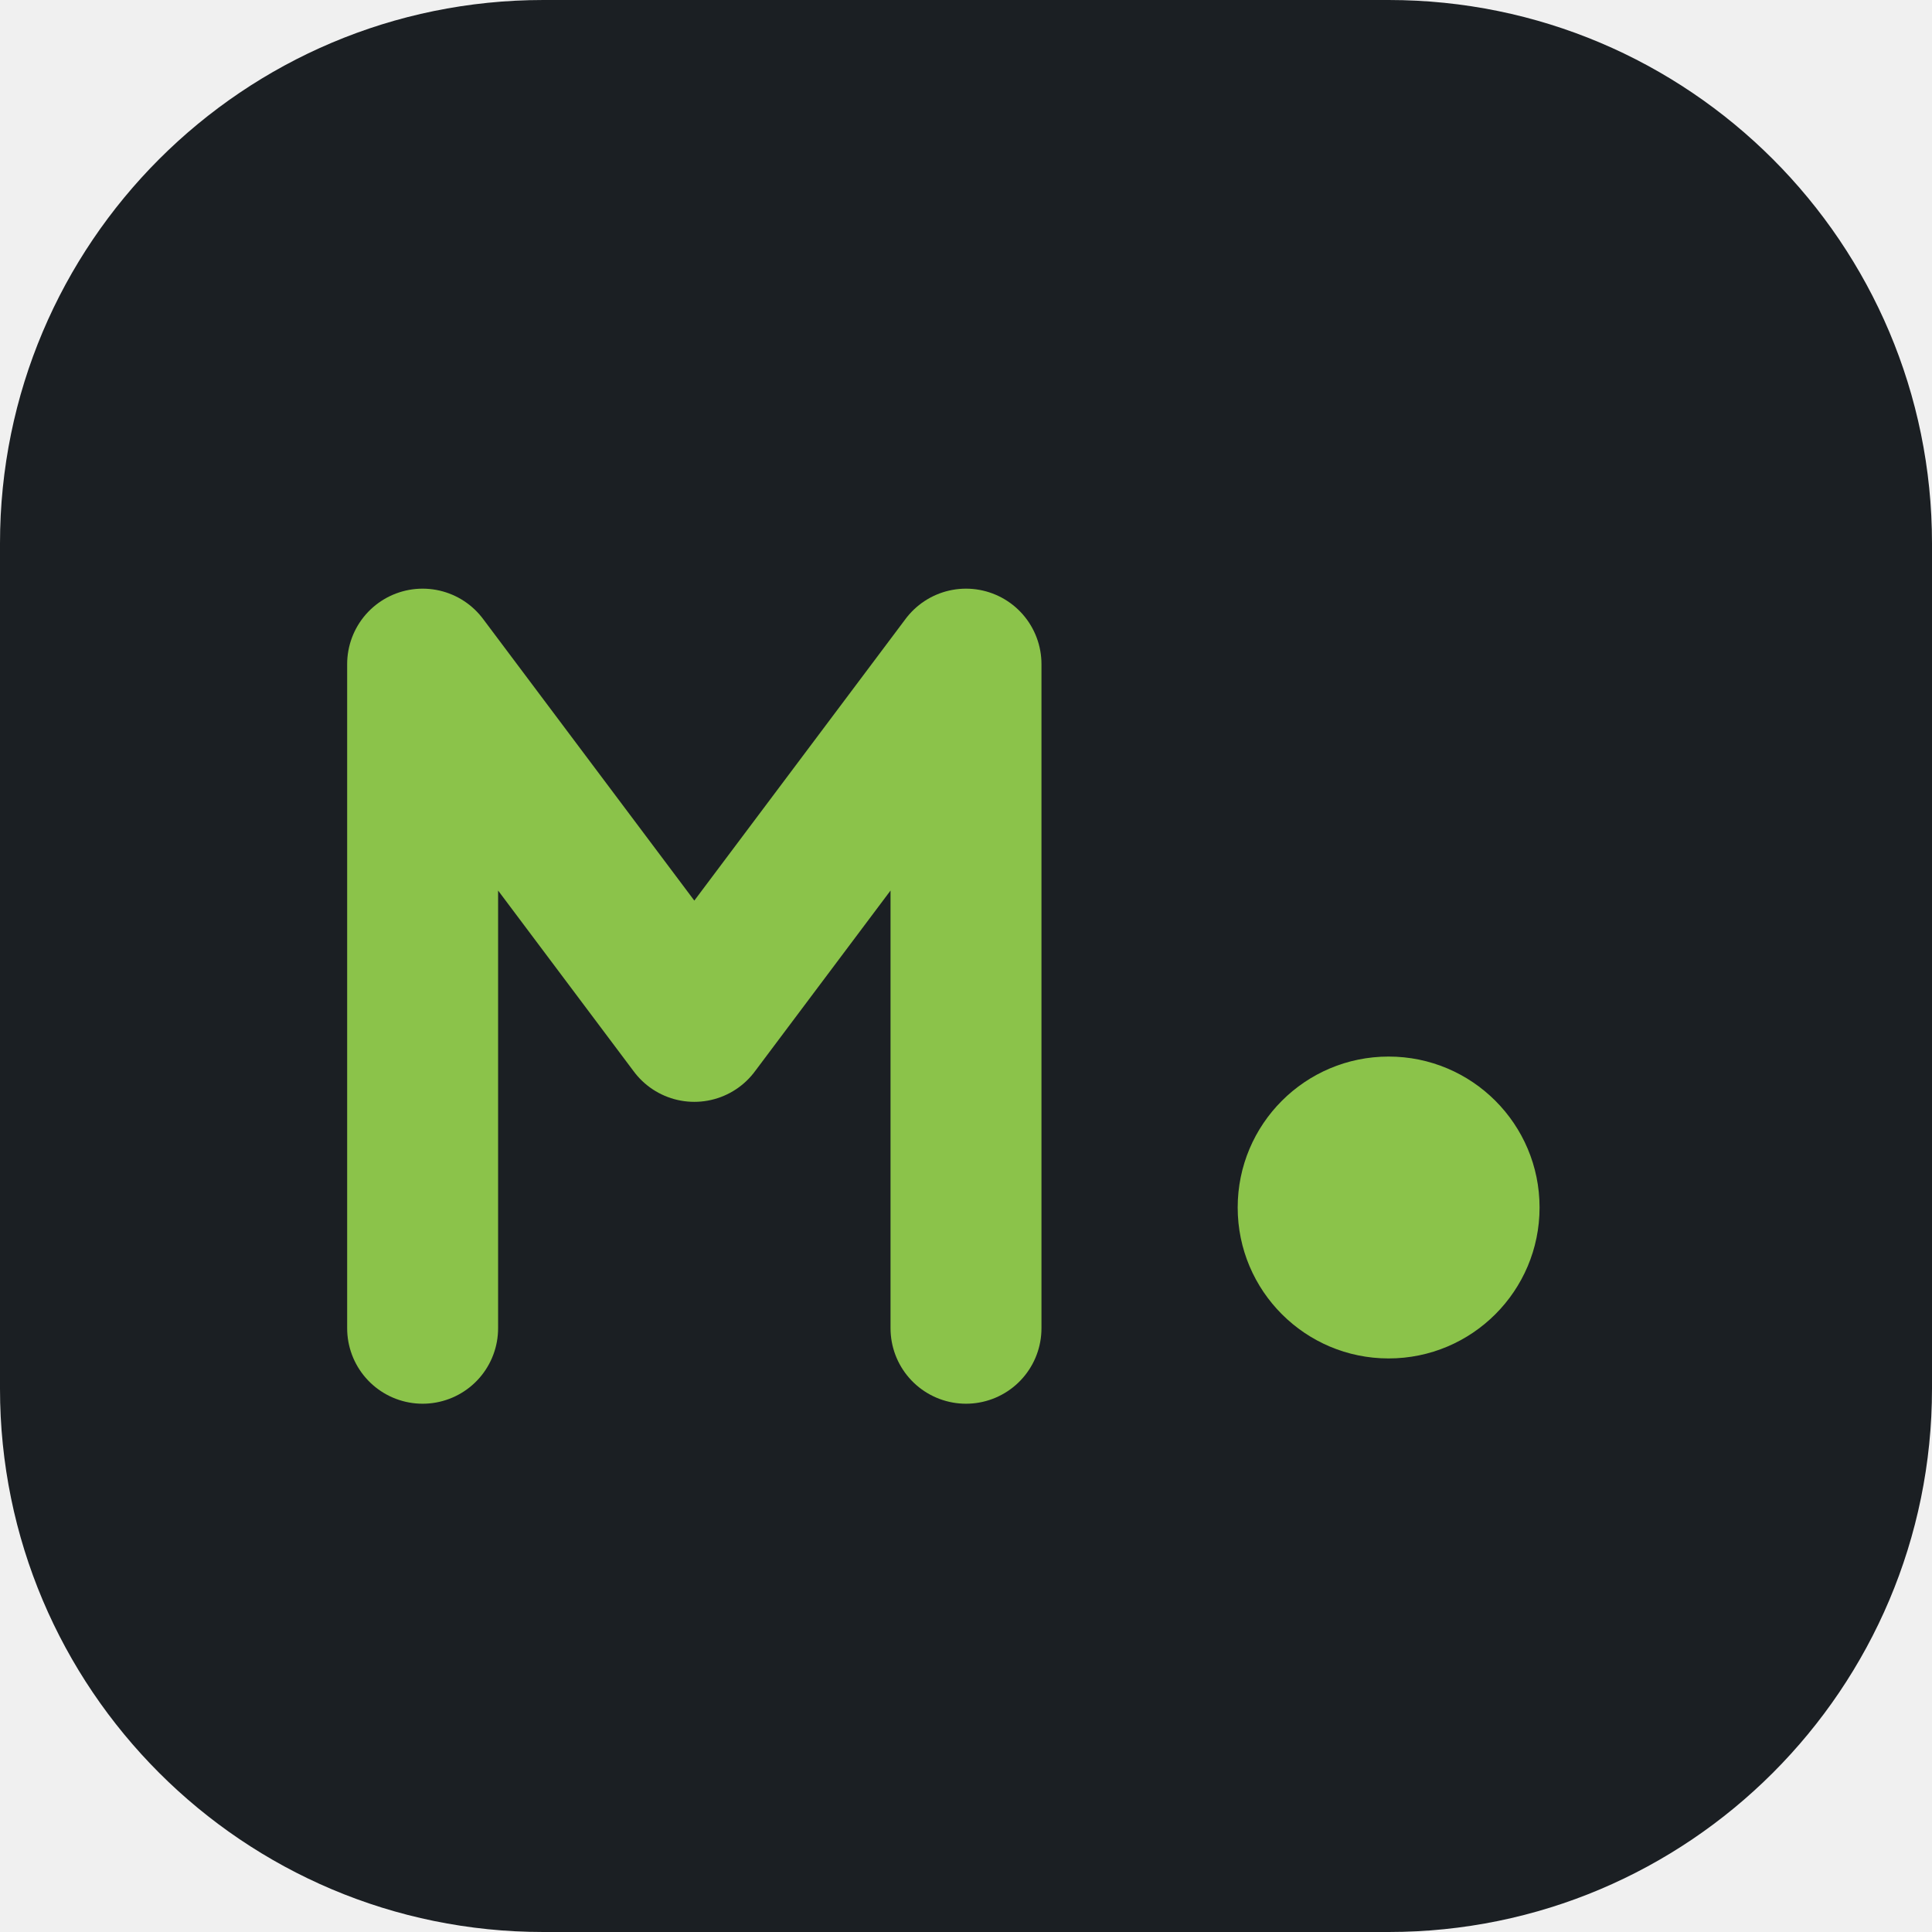
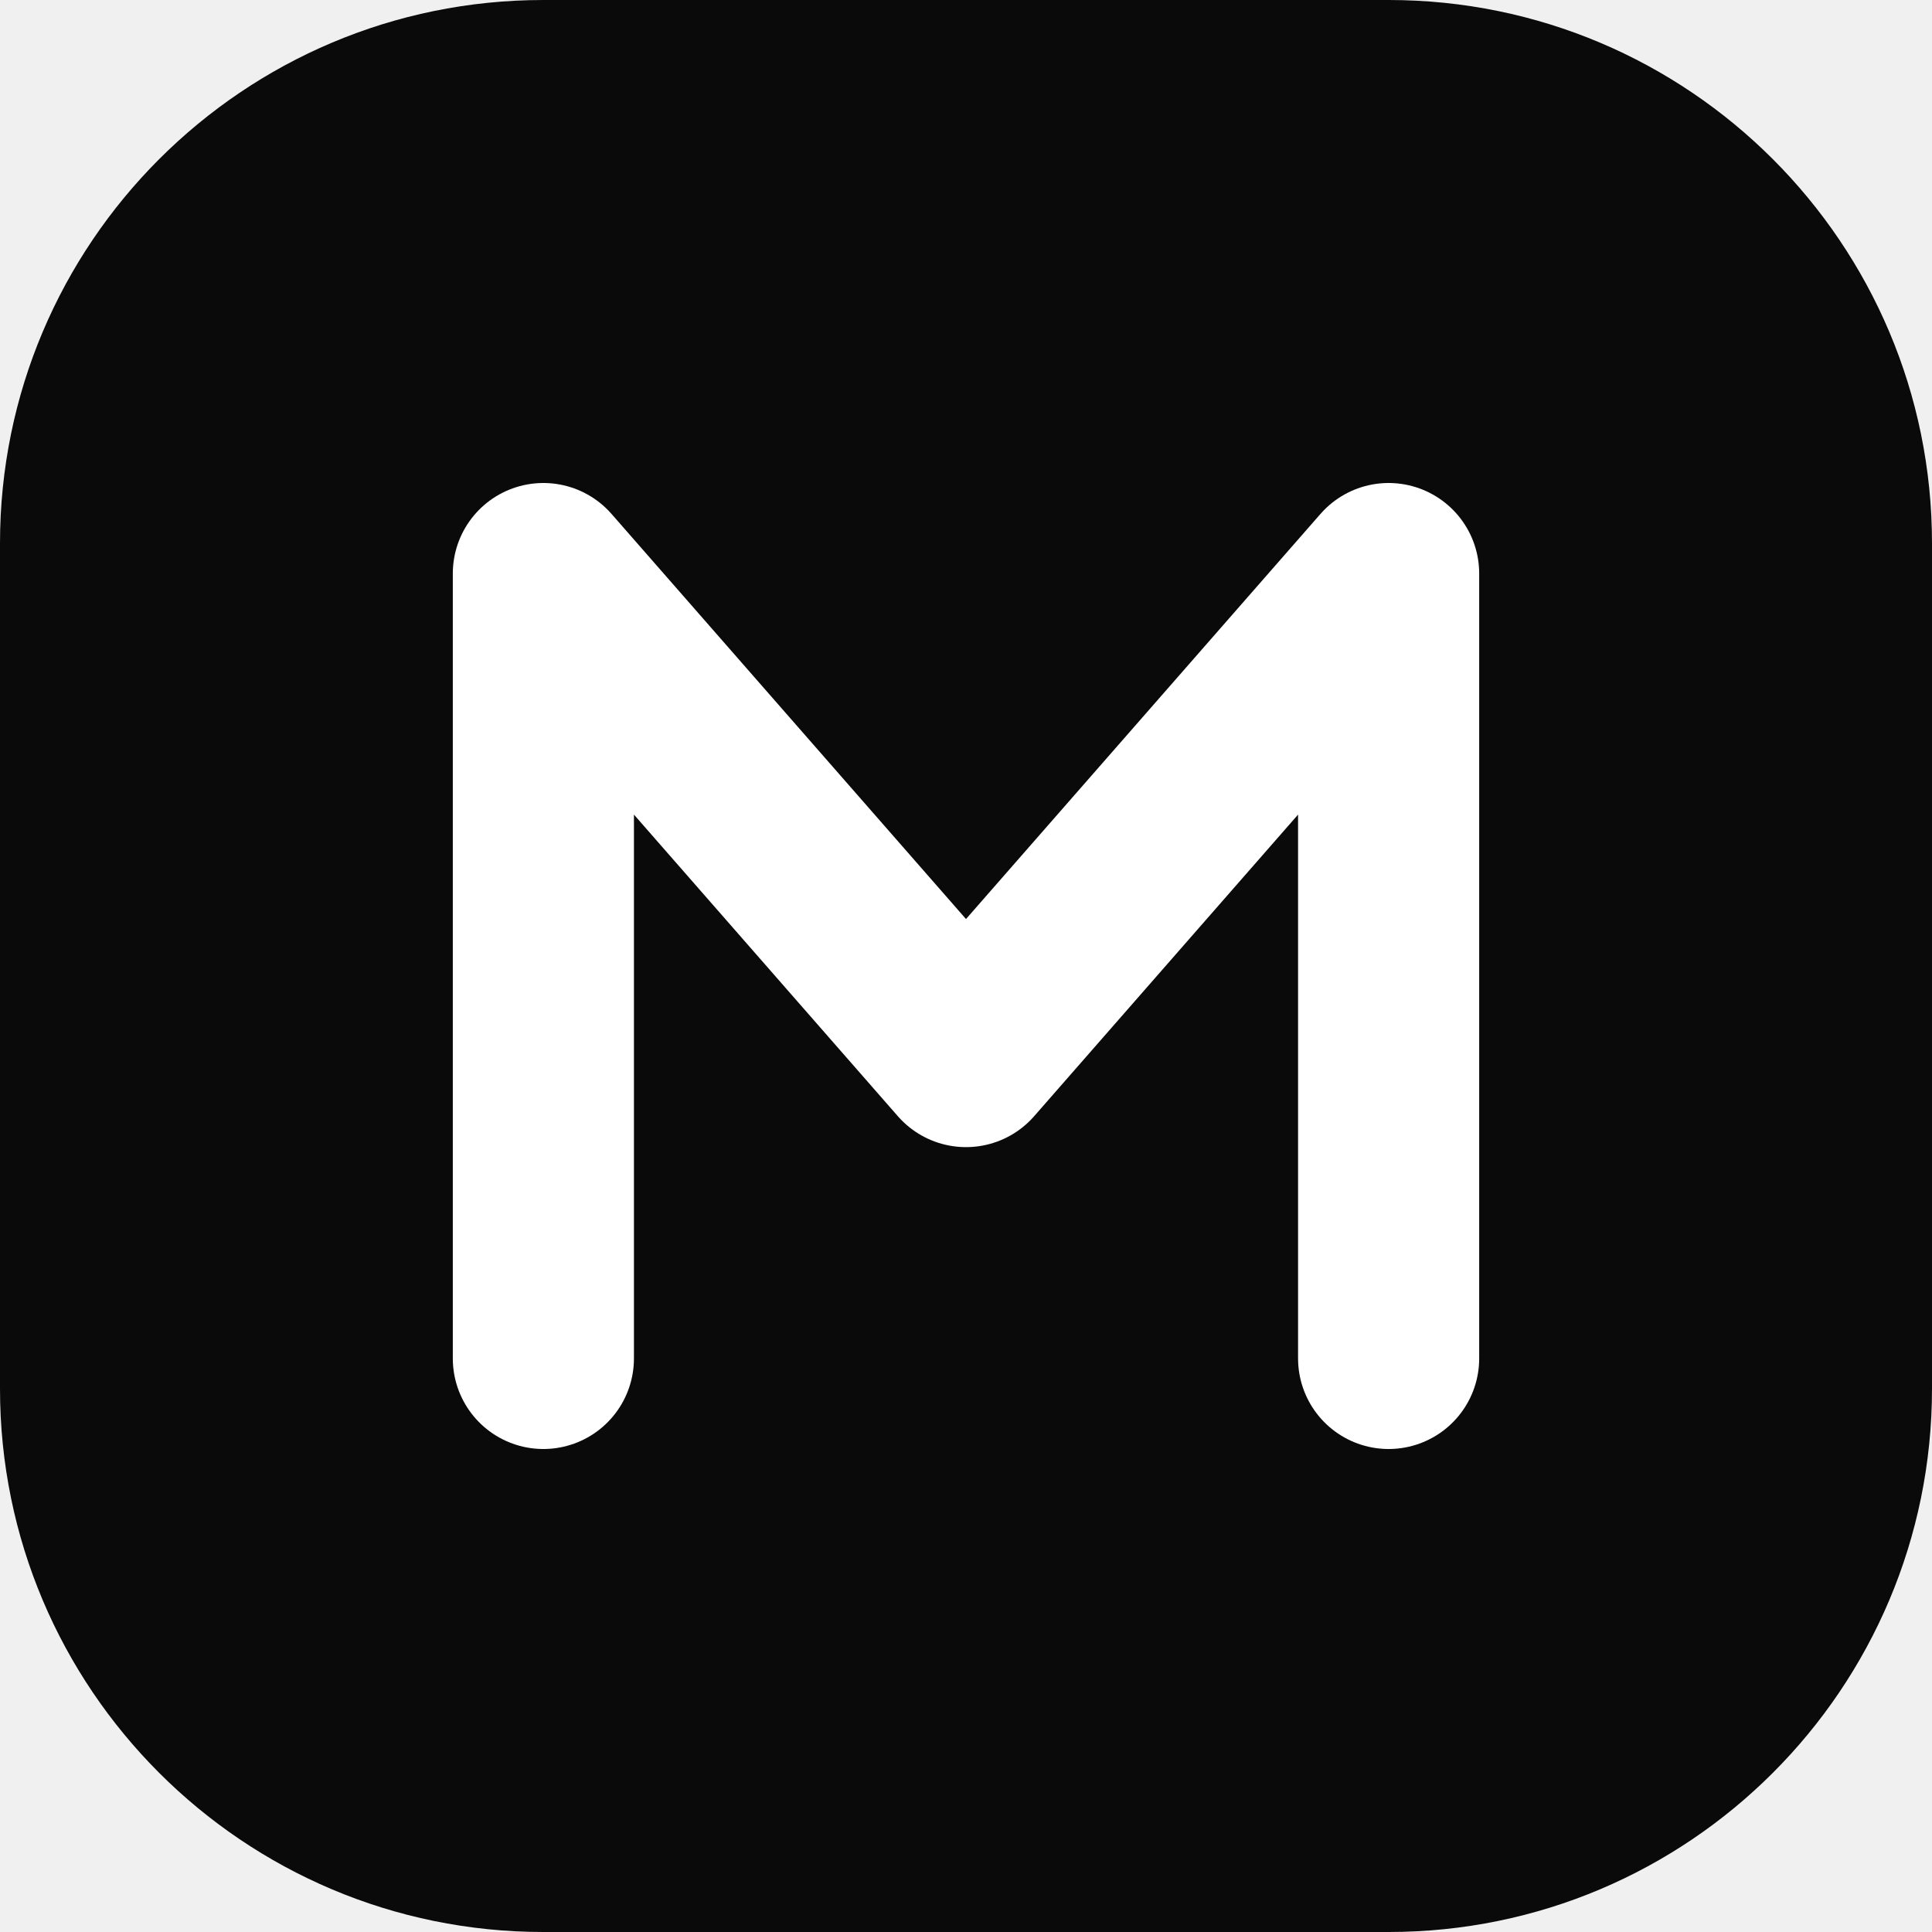
<svg xmlns="http://www.w3.org/2000/svg" viewBox="0 0 64 64">
-   <rect width="64" height="64" rx="18" fill="#1B1F23" />
-   <path d="M14 44V22l9 12 9-12v22" fill="none" stroke="#8BC34A" stroke-width="5" stroke-linecap="round" stroke-linejoin="round" />
-   <circle cx="46" cy="40" r="5" fill="#8BC34A" />
+   <rect width="64" height="64" rx="18" fill="#0A0A0A" />
+   <path d="M18 45V19l14 16 14-16v26" fill="none" stroke="#FFFFFF" stroke-width="6" stroke-linecap="round" stroke-linejoin="round" />
</svg>
